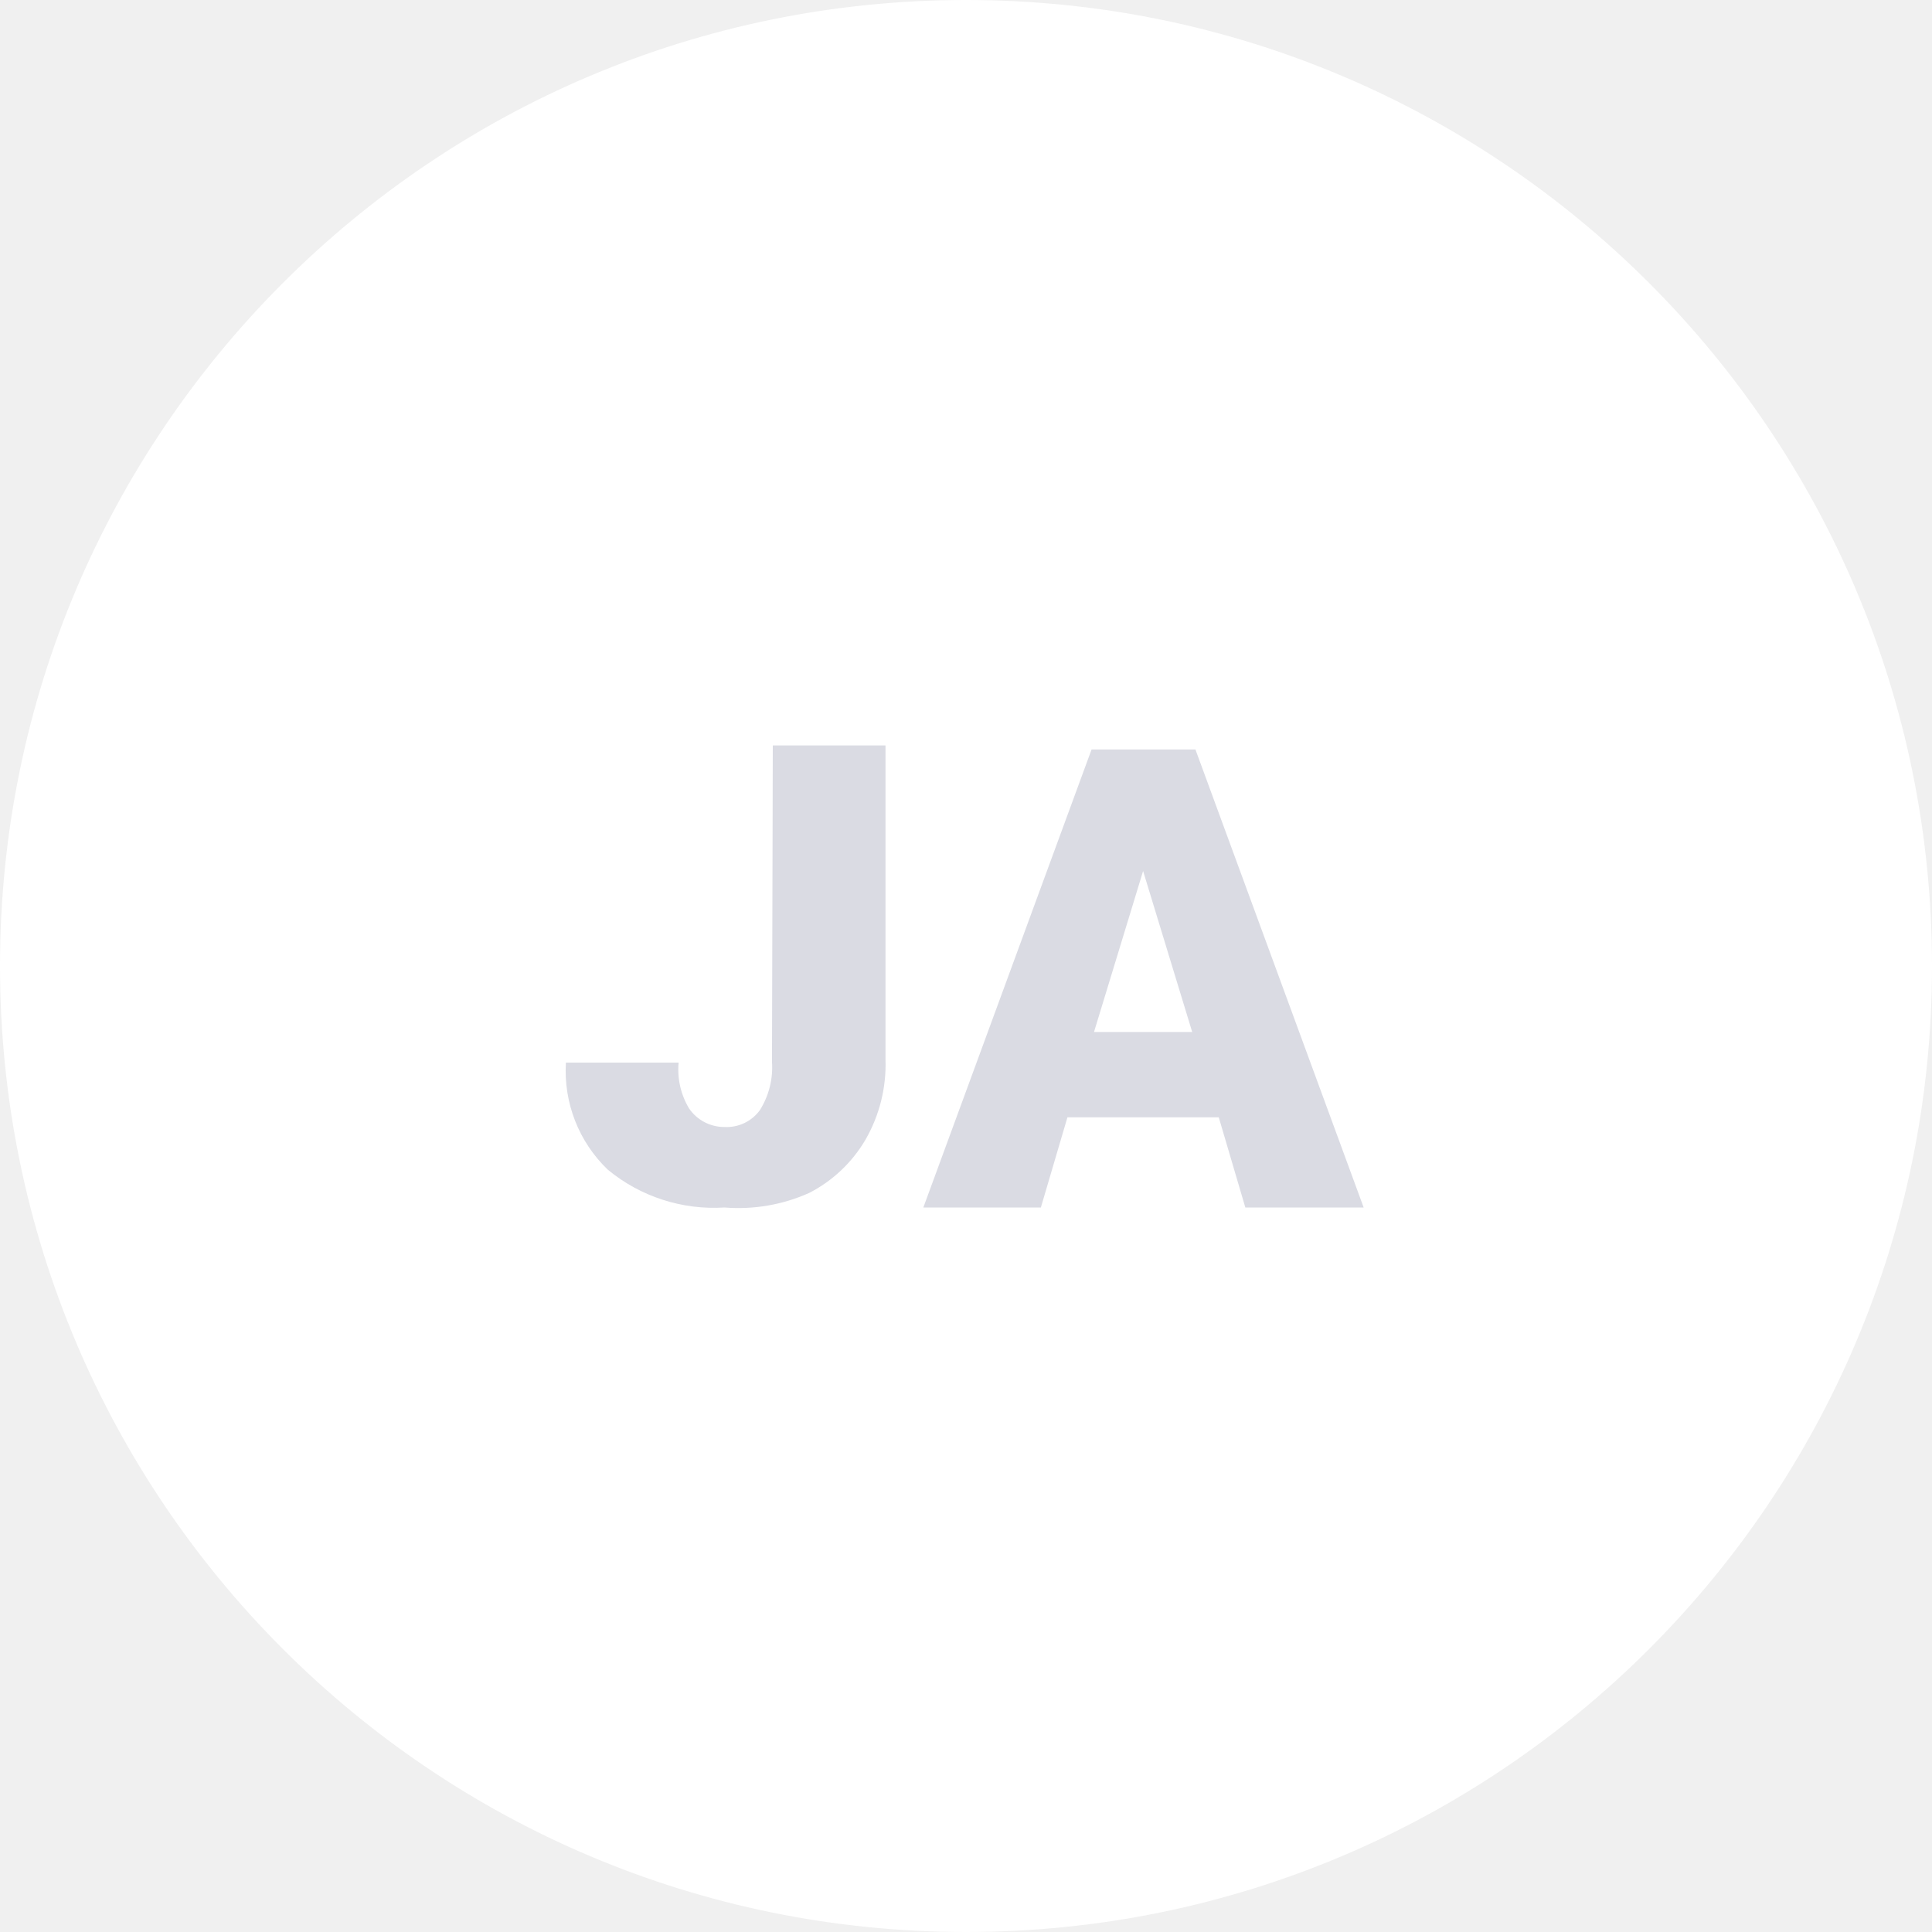
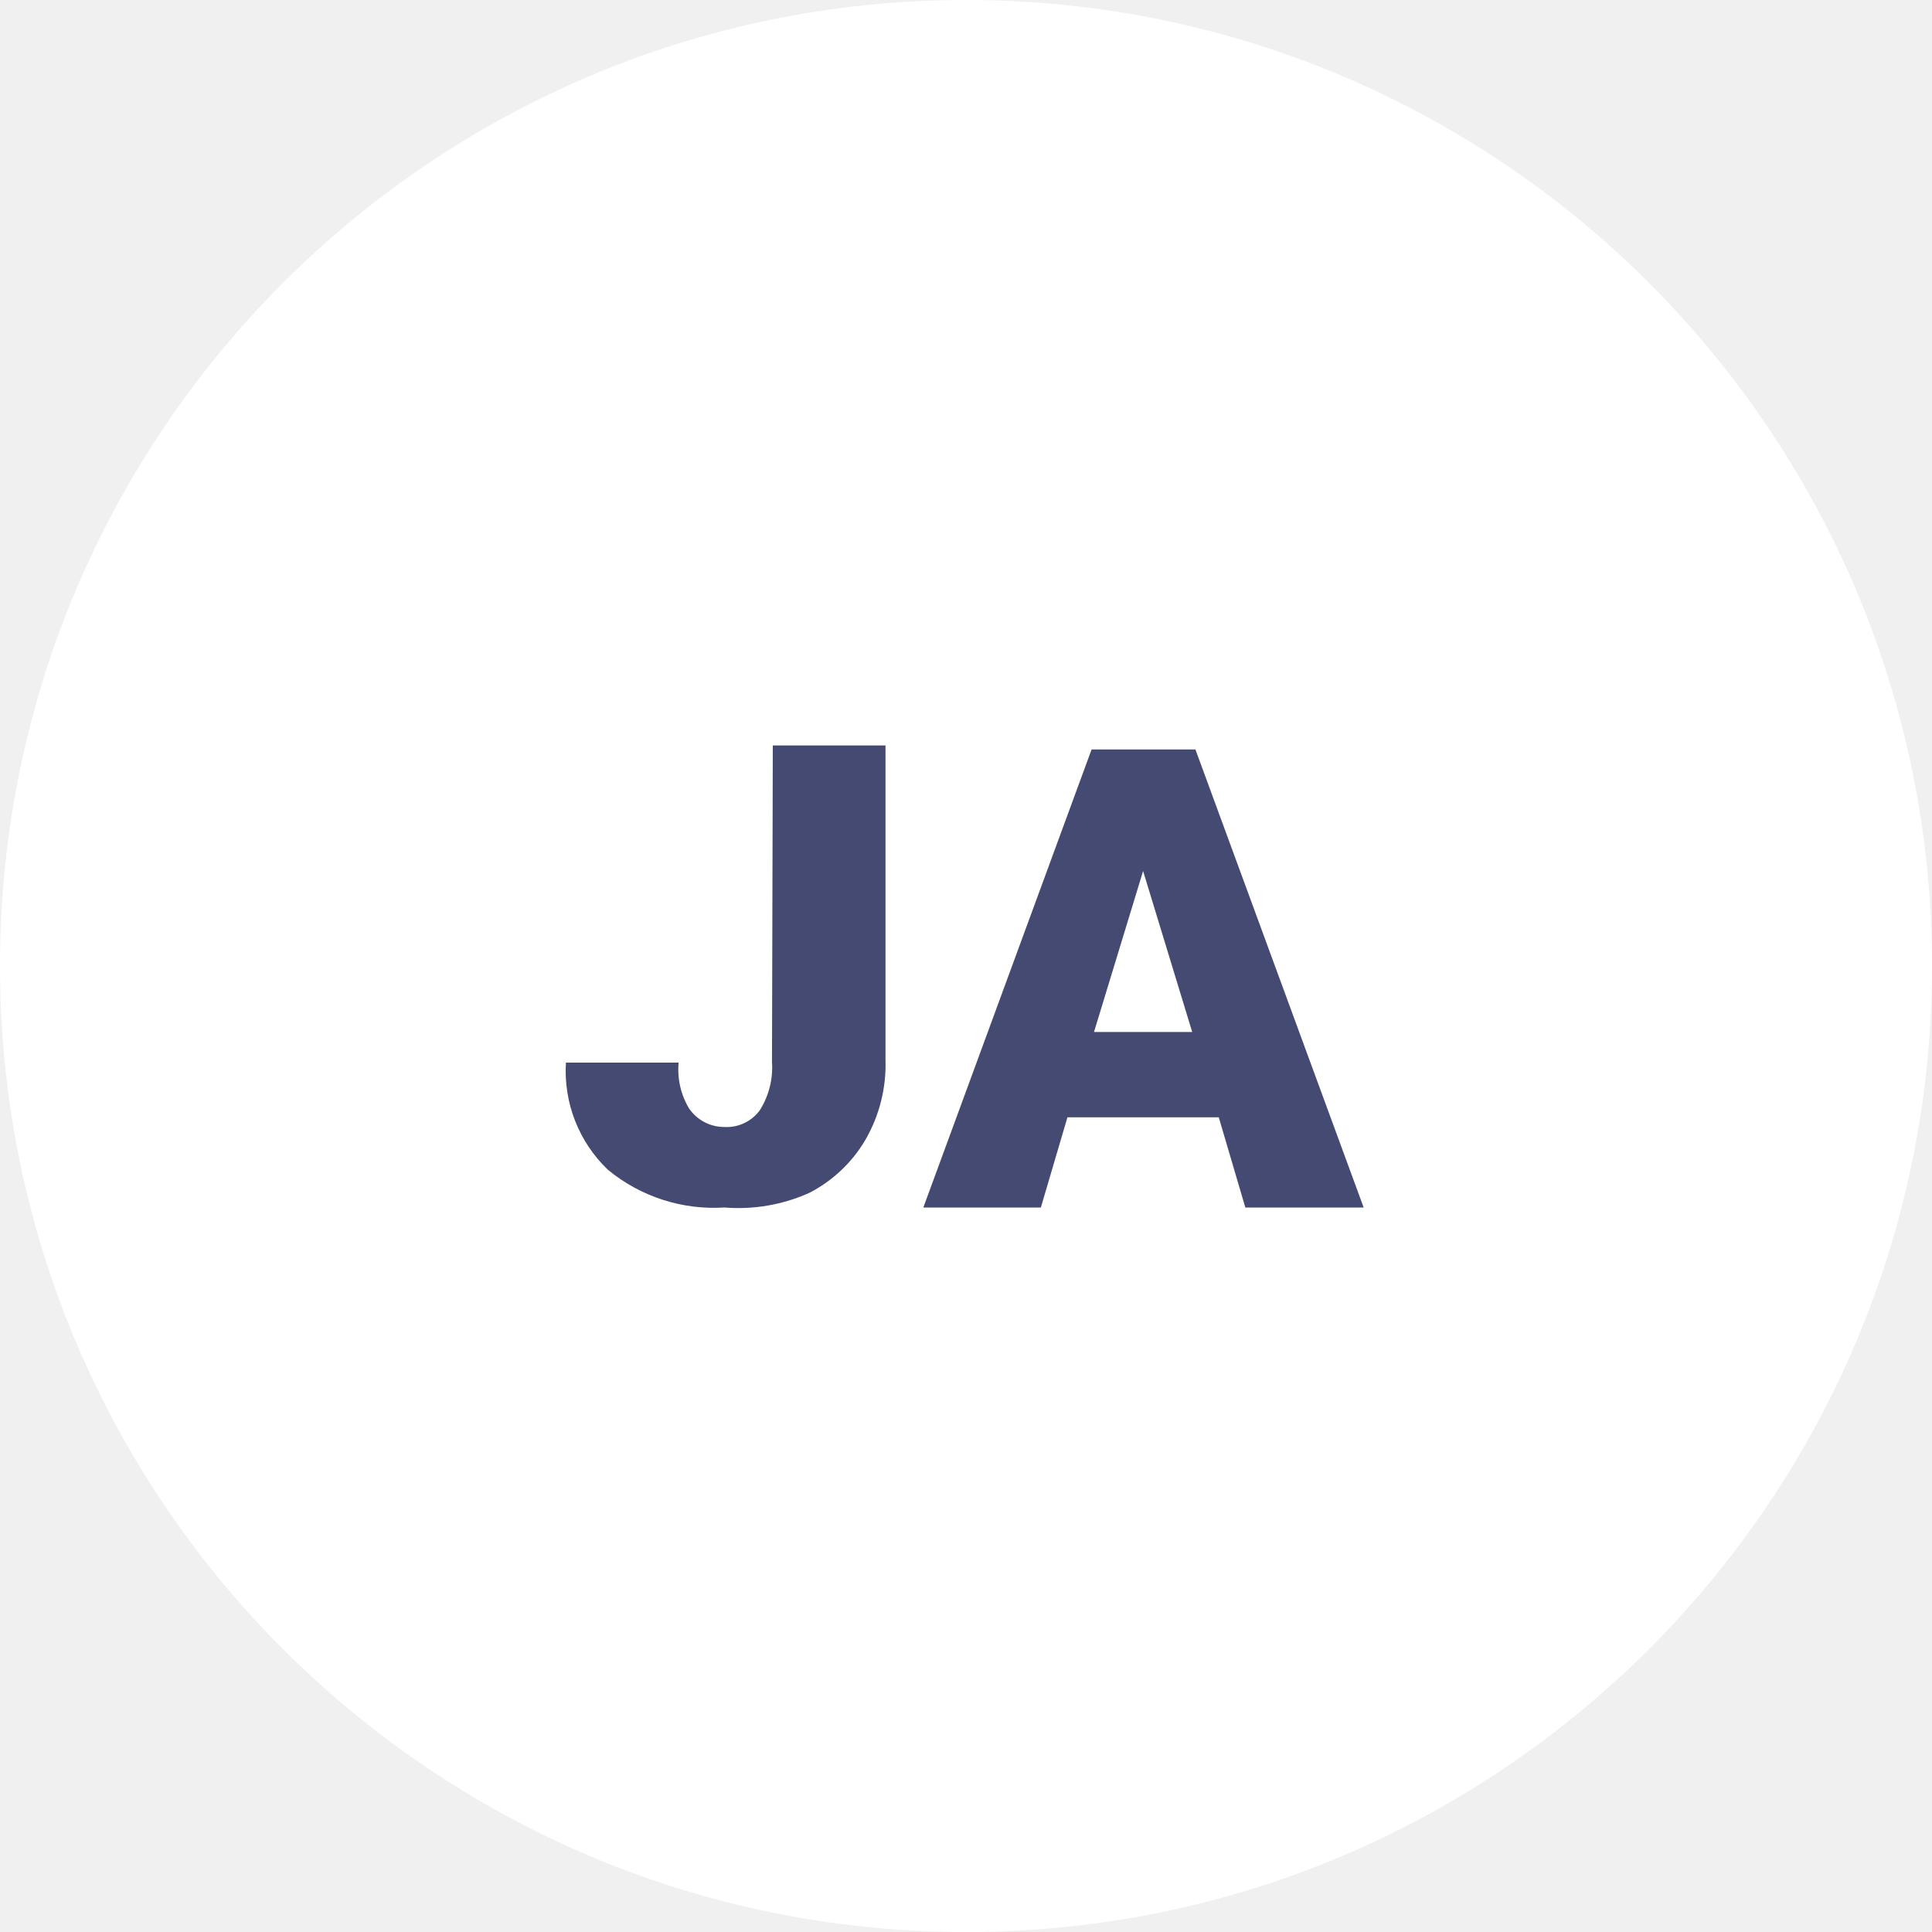
<svg xmlns="http://www.w3.org/2000/svg" viewBox="0 0 24 24">
  <defs>
-     <style>.cls-1{opacity:0.5;}.cls-2{fill:#fff;}.cls-3{fill:#dadbe3;}</style>
+     <style>.cls-1{opacity:0.5;}.cls-2{fill:#fff;}.cls-3{fill:#454a73;}</style>
  </defs>
  <g id="Layer_2" data-name="Layer 2">
    <g id="Layer_2-2" data-name="Layer 2">
      <circle class="cls-2" cx="12" cy="12" r="12" />
      <path class="cls-3" d="M9.6,9.26H11v3.9a1.87,1.87,0,0,1-.25,1,1.72,1.72,0,0,1-.7.66A2.15,2.15,0,0,1,9,15a2.07,2.07,0,0,1-1.45-.47,1.7,1.7,0,0,1-.52-1.33H8.43a.94.94,0,0,0,.13.57A.53.53,0,0,0,9,14a.51.51,0,0,0,.44-.21,1,1,0,0,0,.15-.6Zm5.54,4.62H13.26L12.93,15H11.47l2.09-5.69h1.29L16.94,15H15.47Zm-1.55-1.06h1.22l-.61-2Z" />
    </g>
  </g>
</svg>
